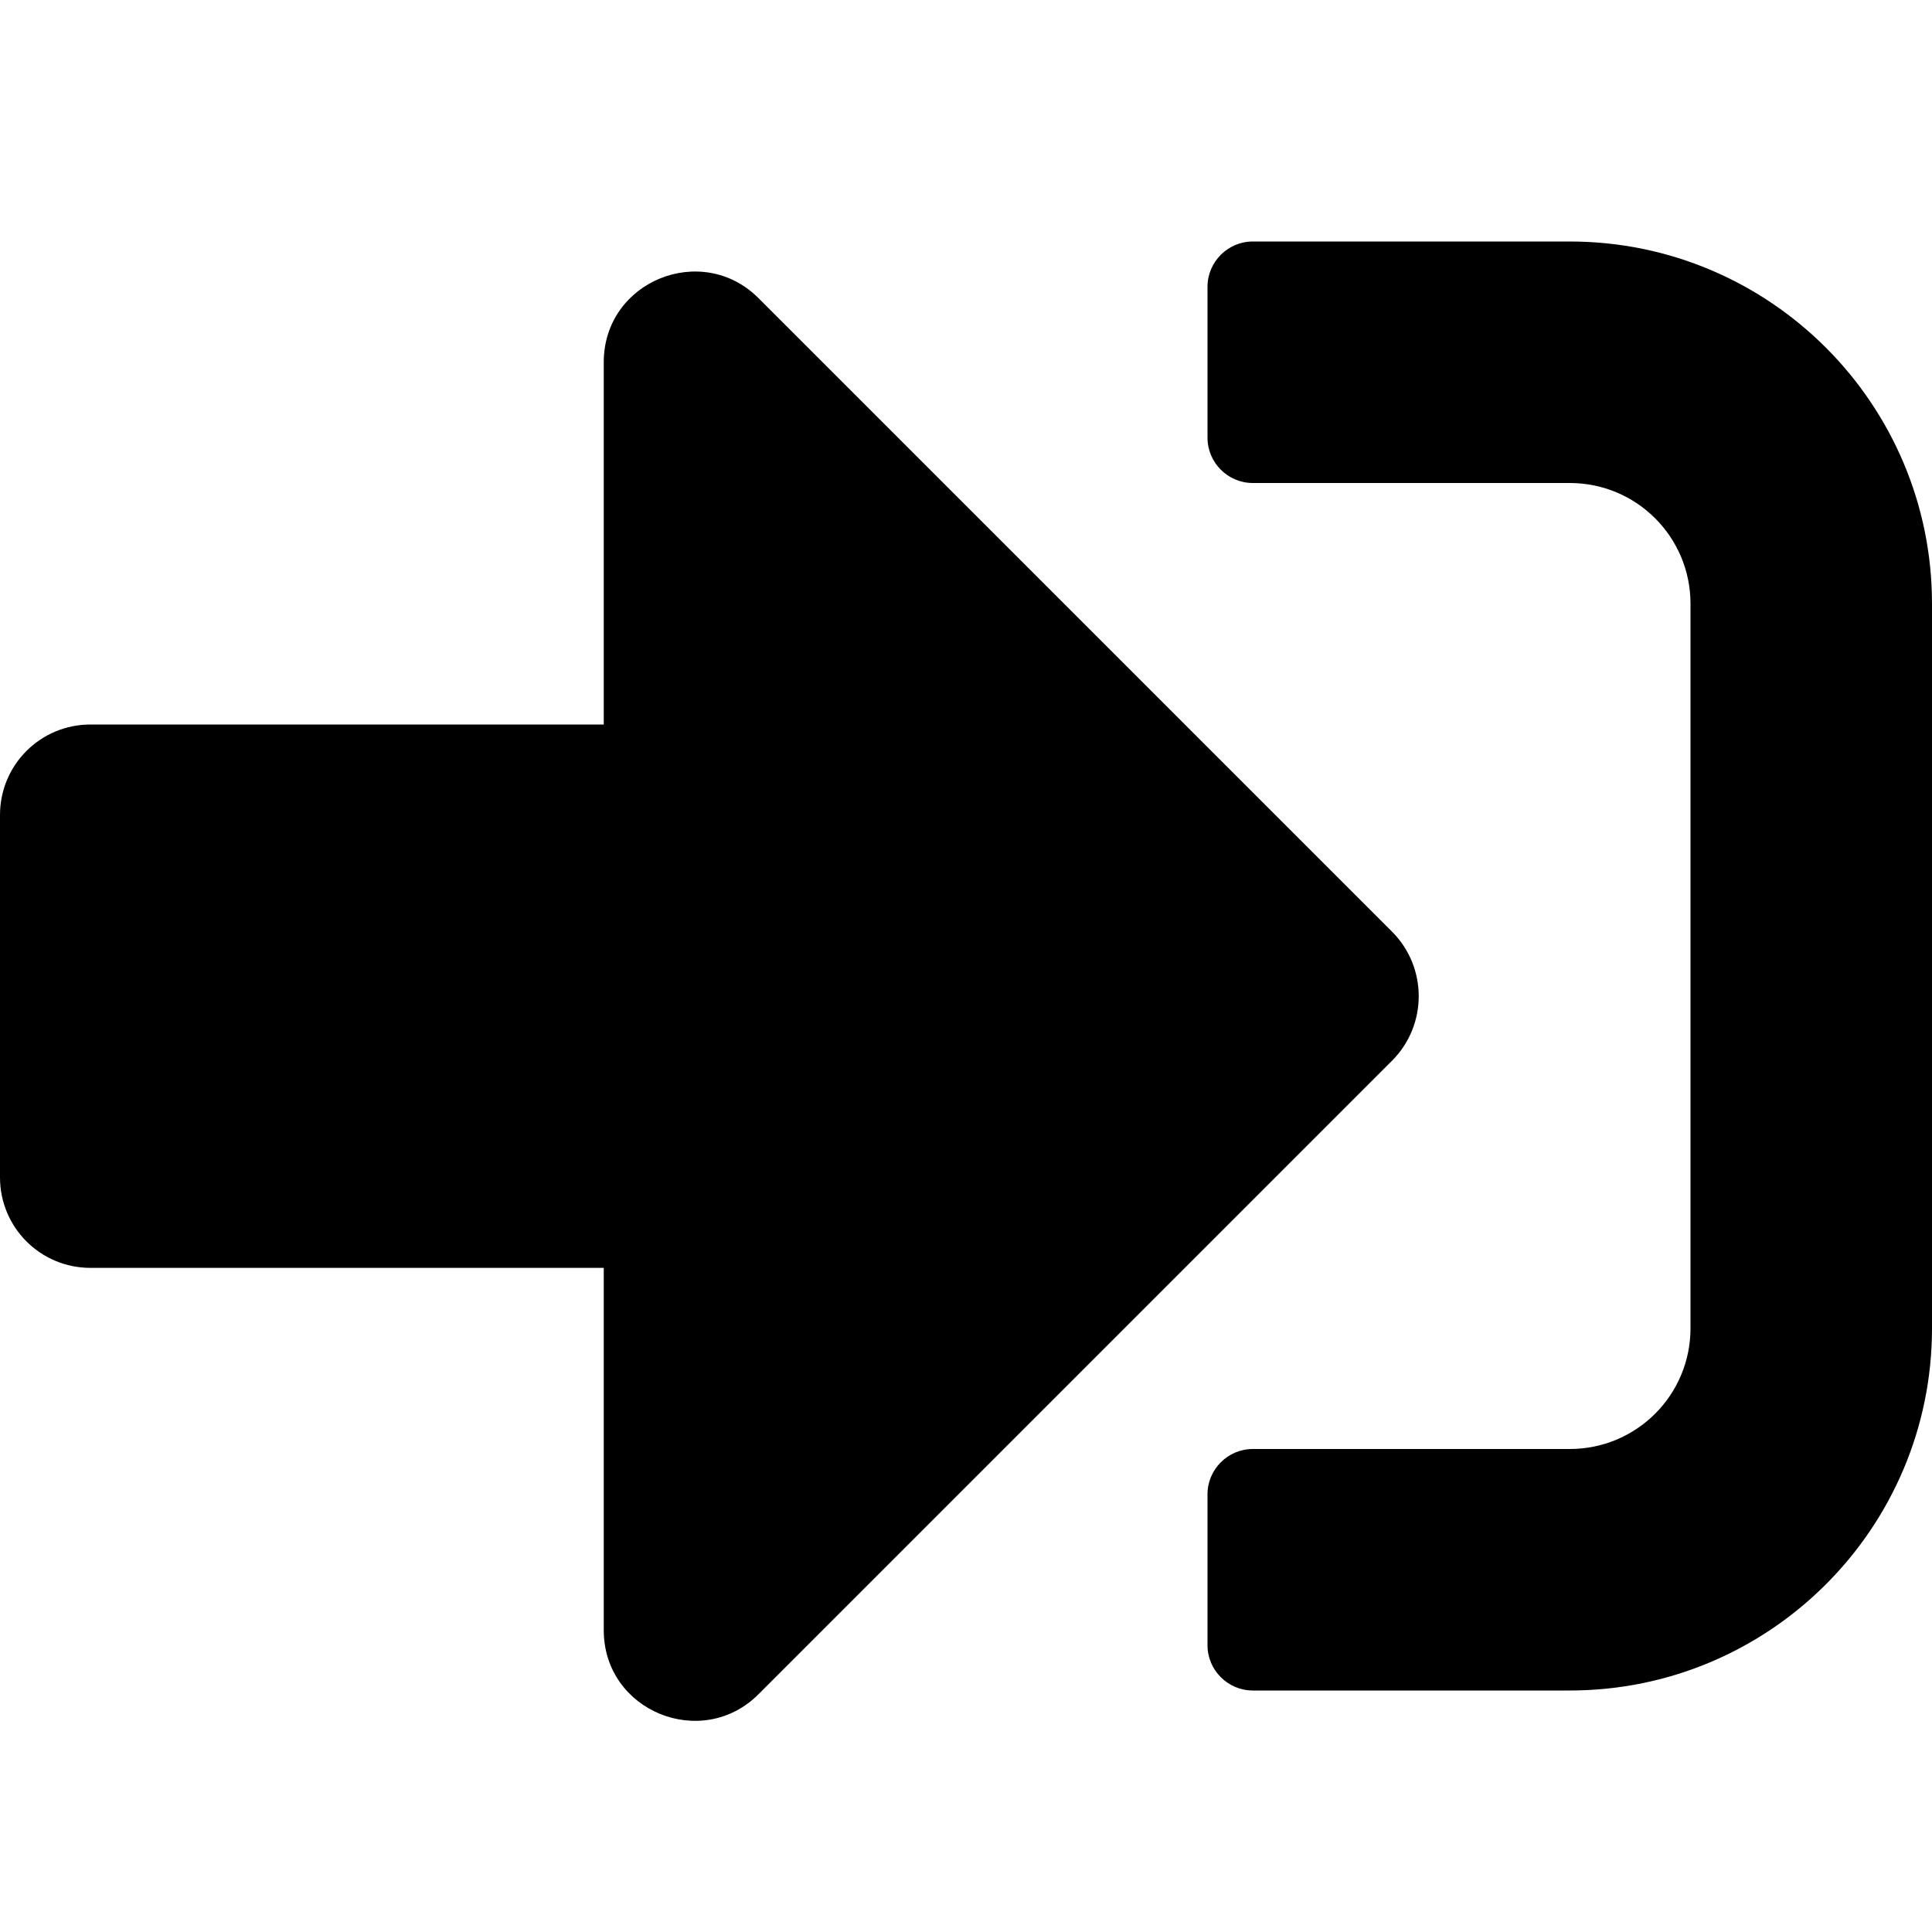
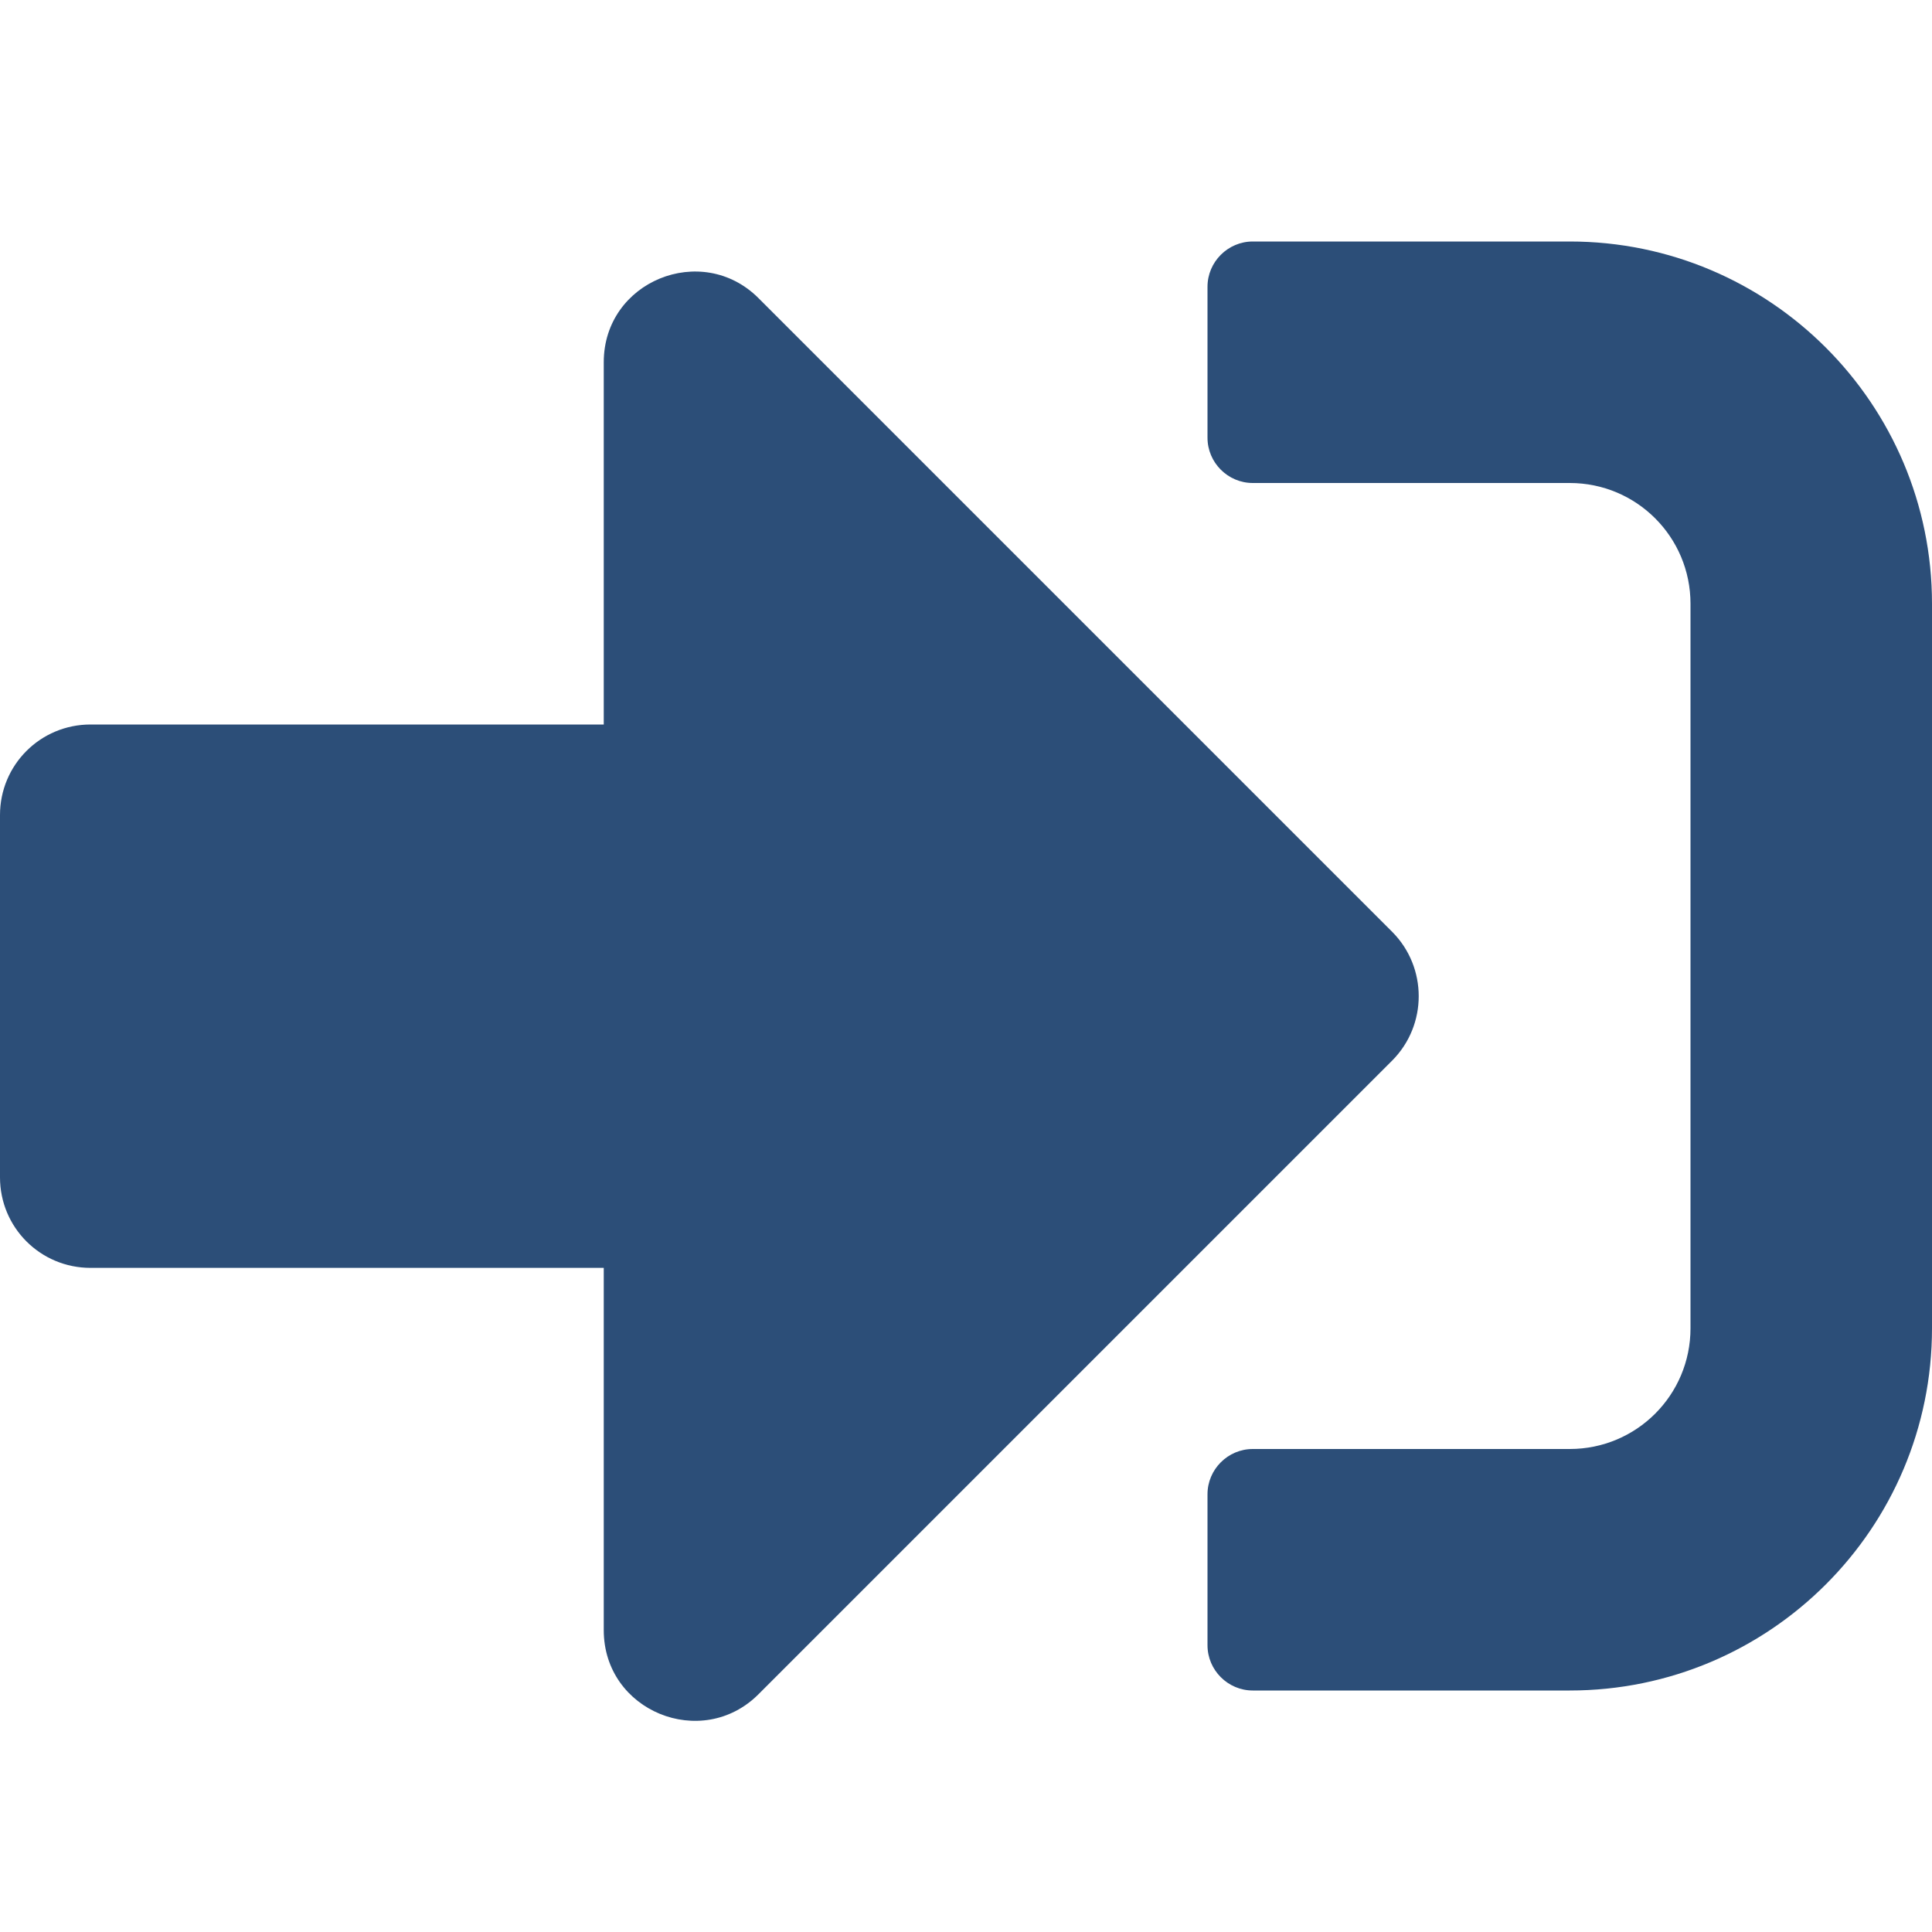
<svg xmlns="http://www.w3.org/2000/svg" aria-hidden="true" focusable="false" data-prefix="fas" data-icon="sign-in-alt" class="svg-inline--fa fa-sign-in-alt fa-w-16" role="img" viewBox="0 0 512 512">
-   <path fill="currentColor" d="M416 448h-84c-6.6 0-12-5.4-12-12v-40c0-6.6 5.4-12 12-12h84c17.7 0 32-14.3 32-32V160c0-17.7-14.3-32-32-32h-84c-6.6 0-12-5.4-12-12V76c0-6.6 5.4-12 12-12h84c53 0 96 43 96 96v192c0 53-43 96-96 96zm-47-201L201 79c-15-15-41-4.5-41 17v96H24c-13.3 0-24 10.7-24 24v96c0 13.3 10.7 24 24 24h136v96c0 21.5 26 32 41 17l168-168c9.3-9.4 9.3-24.6 0-34z" />
+   <path fill="#2c4e78" d="M416 448h-84c-6.6 0-12-5.4-12-12v-40c0-6.6 5.4-12 12-12h84c17.7 0 32-14.3 32-32V160c0-17.7-14.3-32-32-32h-84c-6.6 0-12-5.4-12-12V76c0-6.6 5.4-12 12-12h84c53 0 96 43 96 96v192c0 53-43 96-96 96zm-47-201L201 79c-15-15-41-4.5-41 17v96H24c-13.3 0-24 10.7-24 24v96c0 13.3 10.7 24 24 24h136v96c0 21.5 26 32 41 17l168-168c9.3-9.4 9.3-24.6 0-34z" />
</svg>
